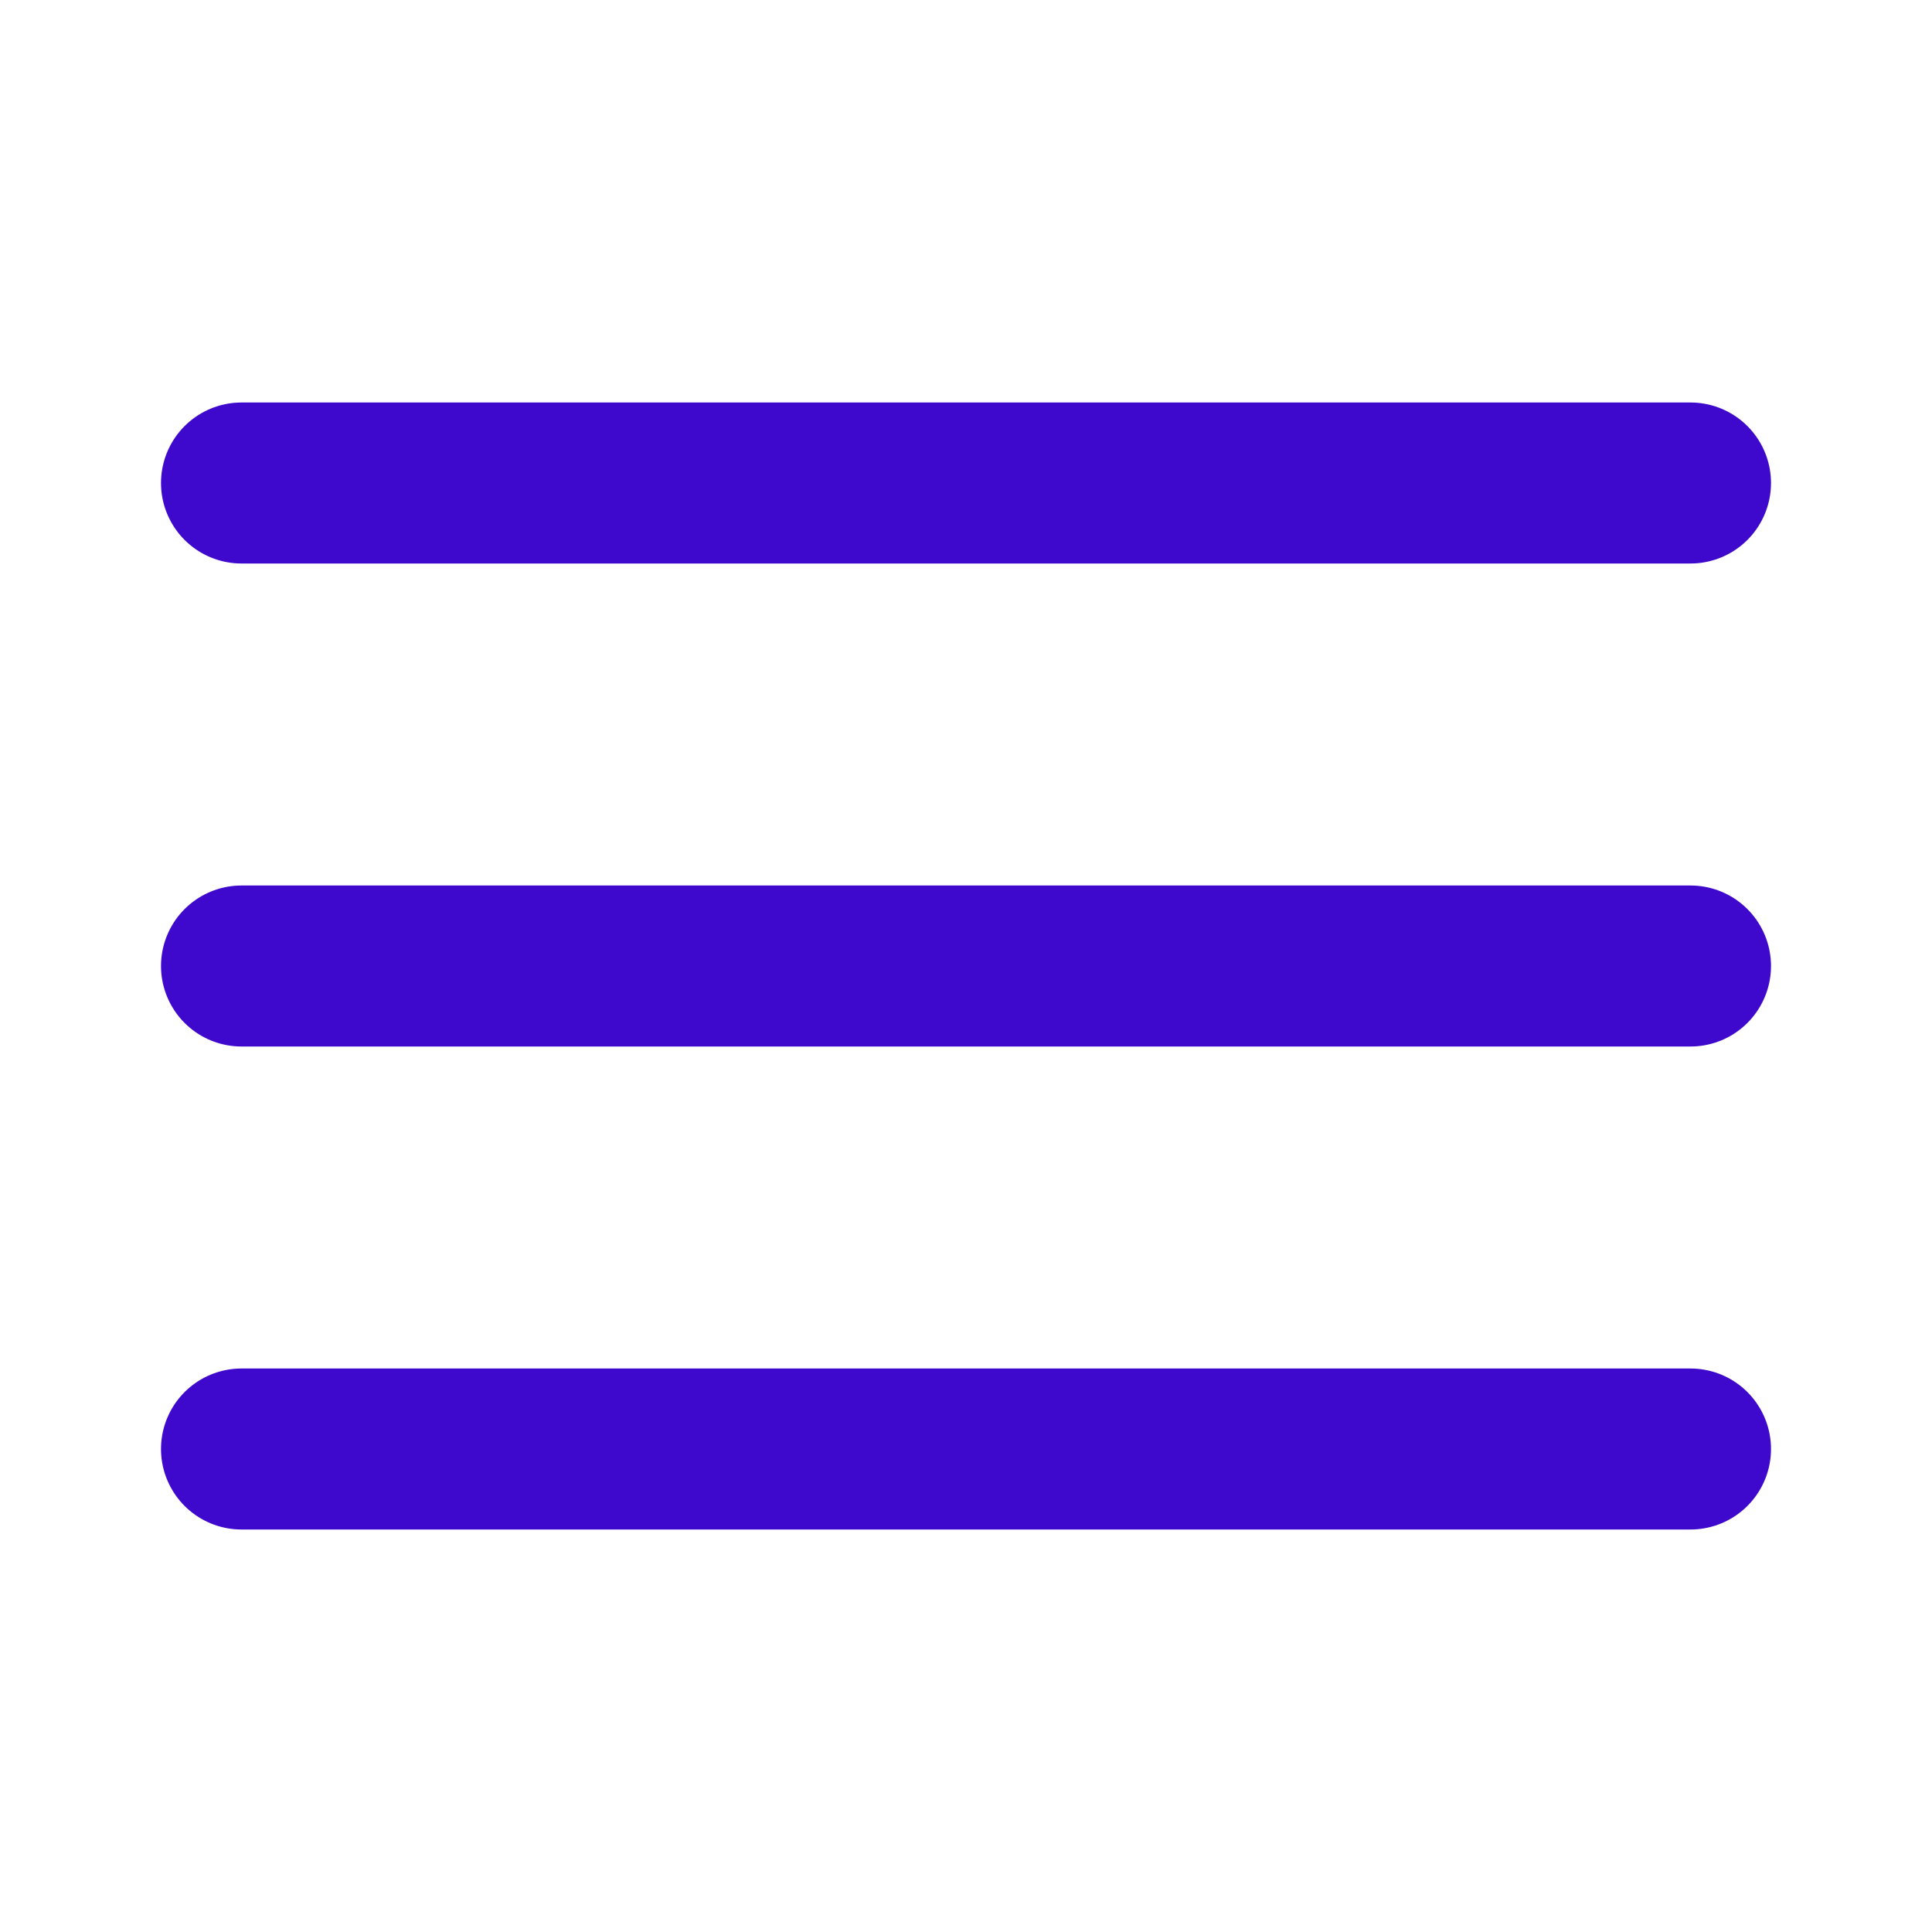
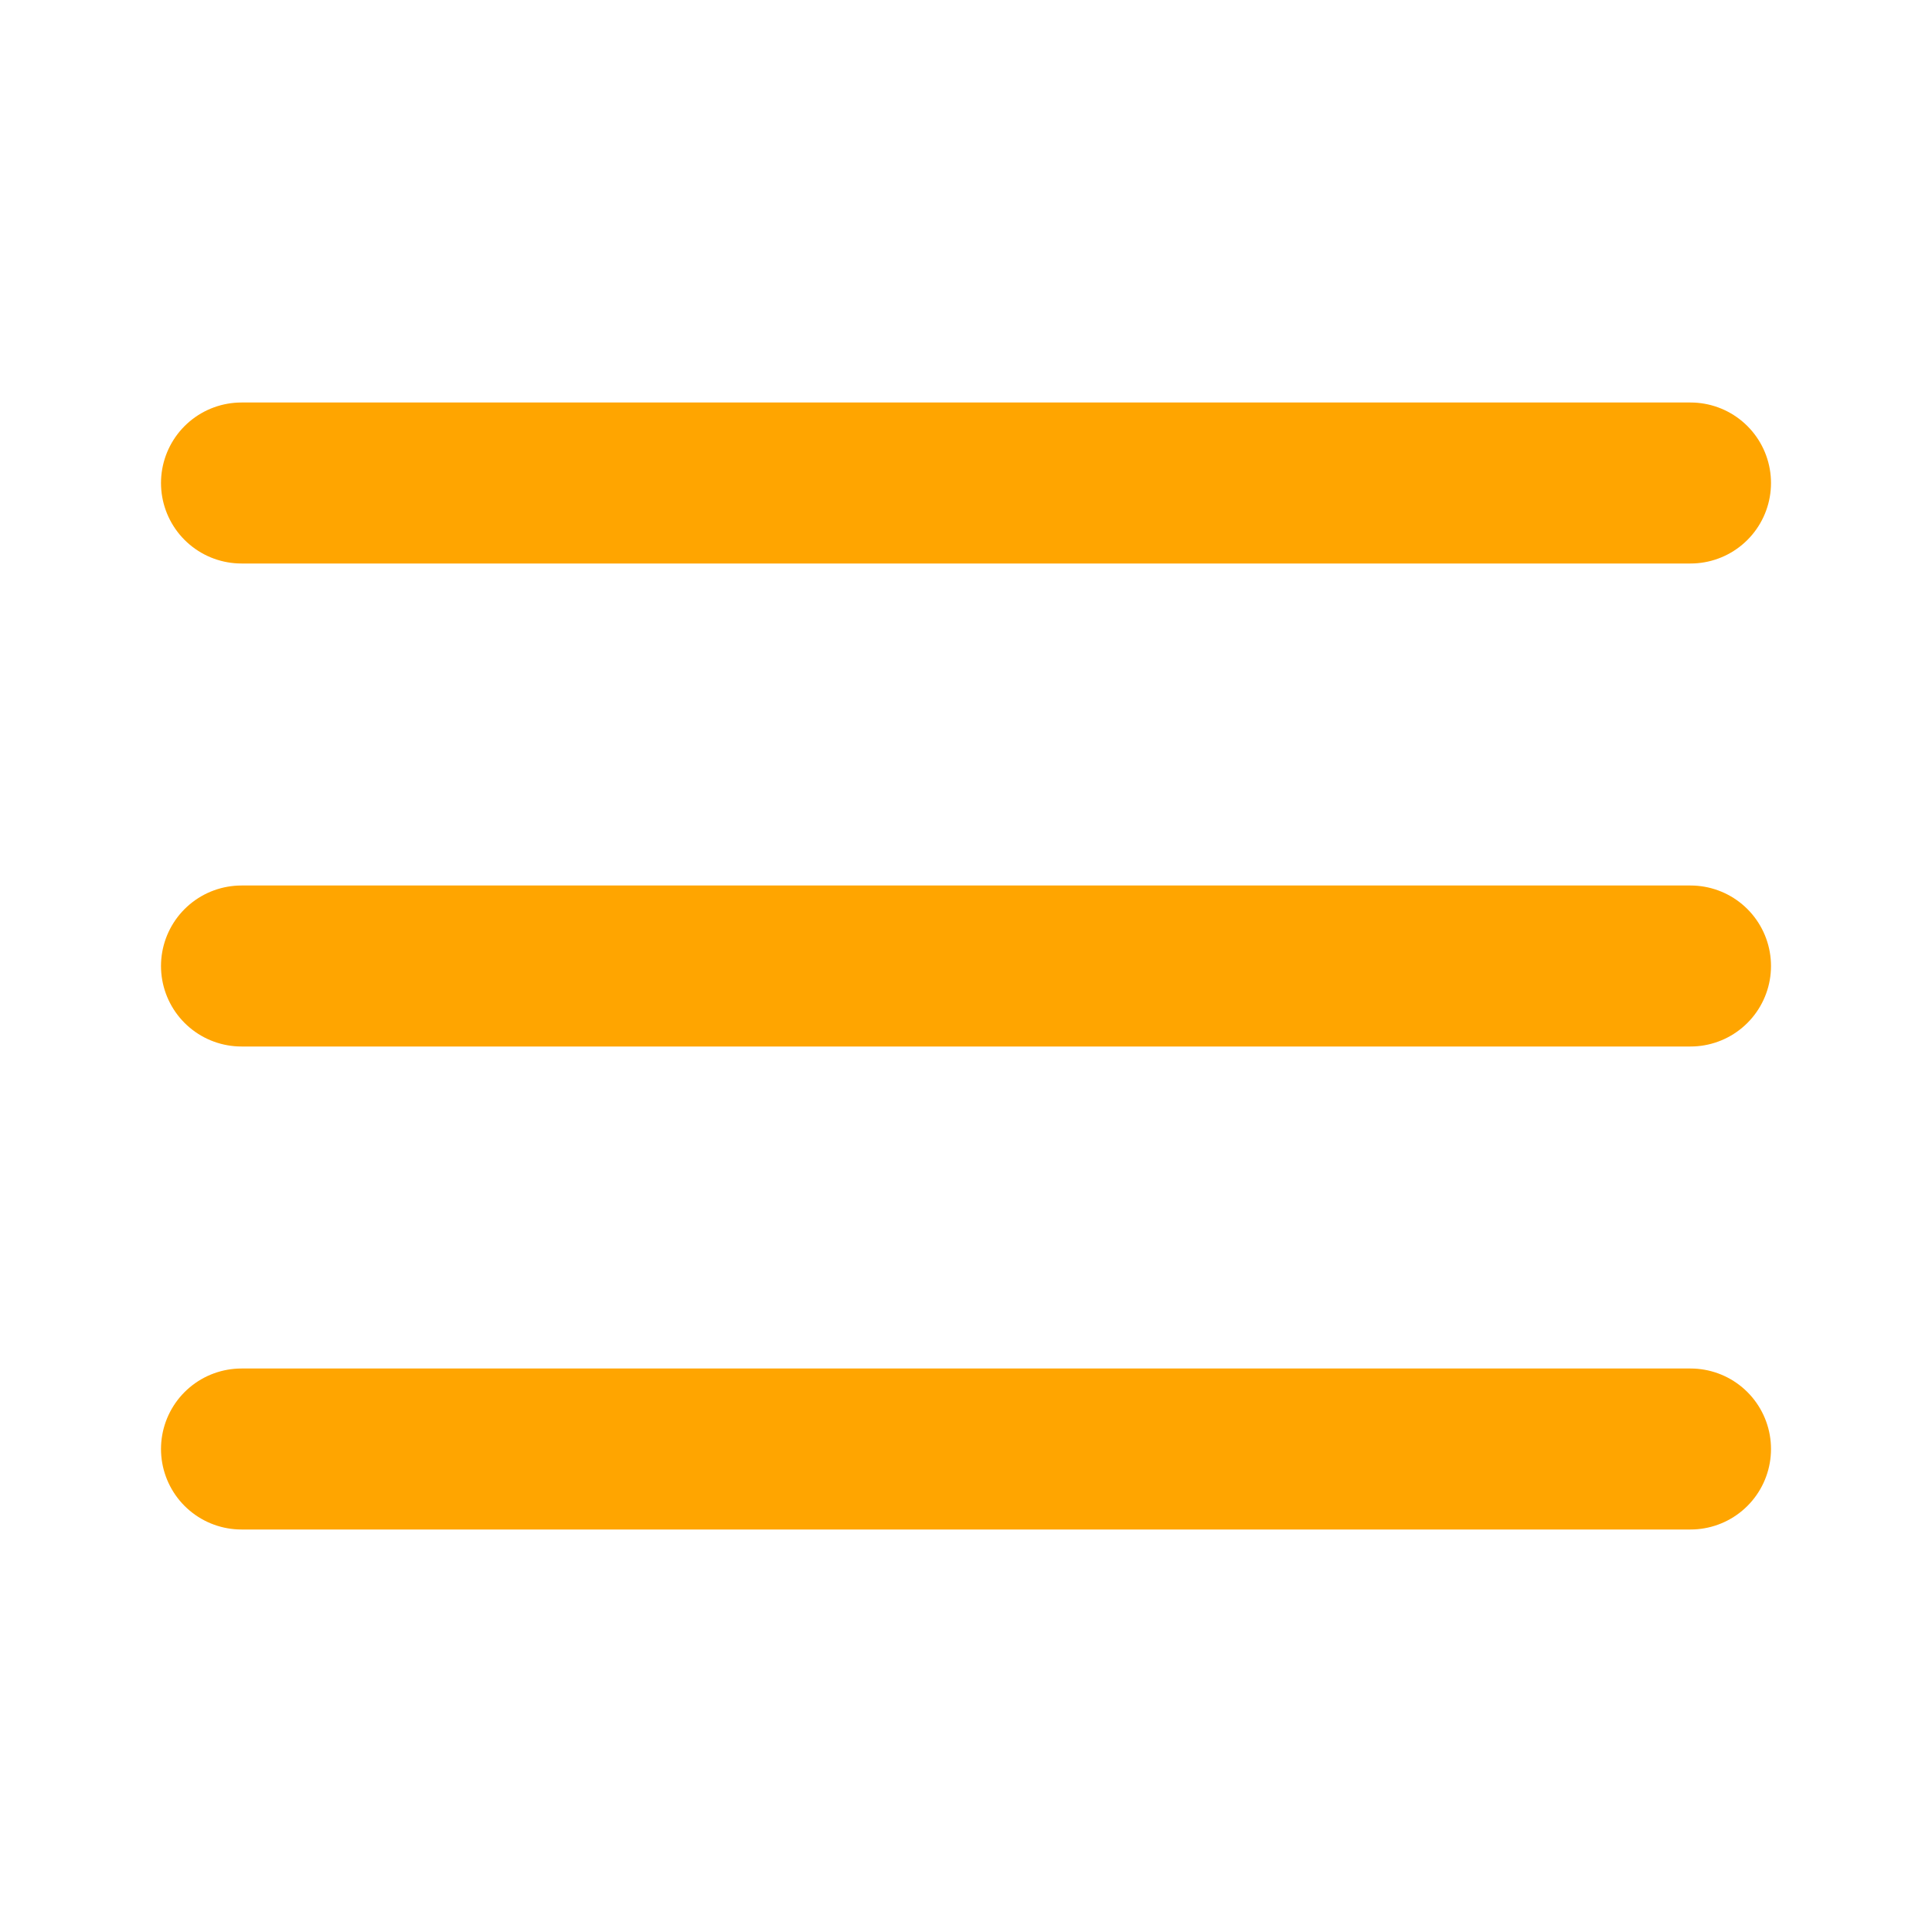
<svg xmlns="http://www.w3.org/2000/svg" width="24" height="24" viewBox="0 0 24 24" fill="none">
-   <path d="M3 12H21" stroke="#3f08cd" stroke-width="2" stroke-linecap="round" stroke-linejoin="round" />
-   <path d="M3 6H21" stroke="#3f08cd" stroke-width="2" stroke-linecap="round" stroke-linejoin="round" />
-   <path d="M3 18H21" stroke="#3f08cd" stroke-width="2" stroke-linecap="round" stroke-linejoin="round" />
+   <path d="M3 12H21" stroke="#ffa500" stroke-width="2" stroke-linecap="round" stroke-linejoin="round" />
+   <path d="M3 6H21" stroke="#ffa500" stroke-width="2" stroke-linecap="round" stroke-linejoin="round" />
+   <path d="M3 18H21" stroke="#ffa500" stroke-width="2" stroke-linecap="round" stroke-linejoin="round" />
</svg>
